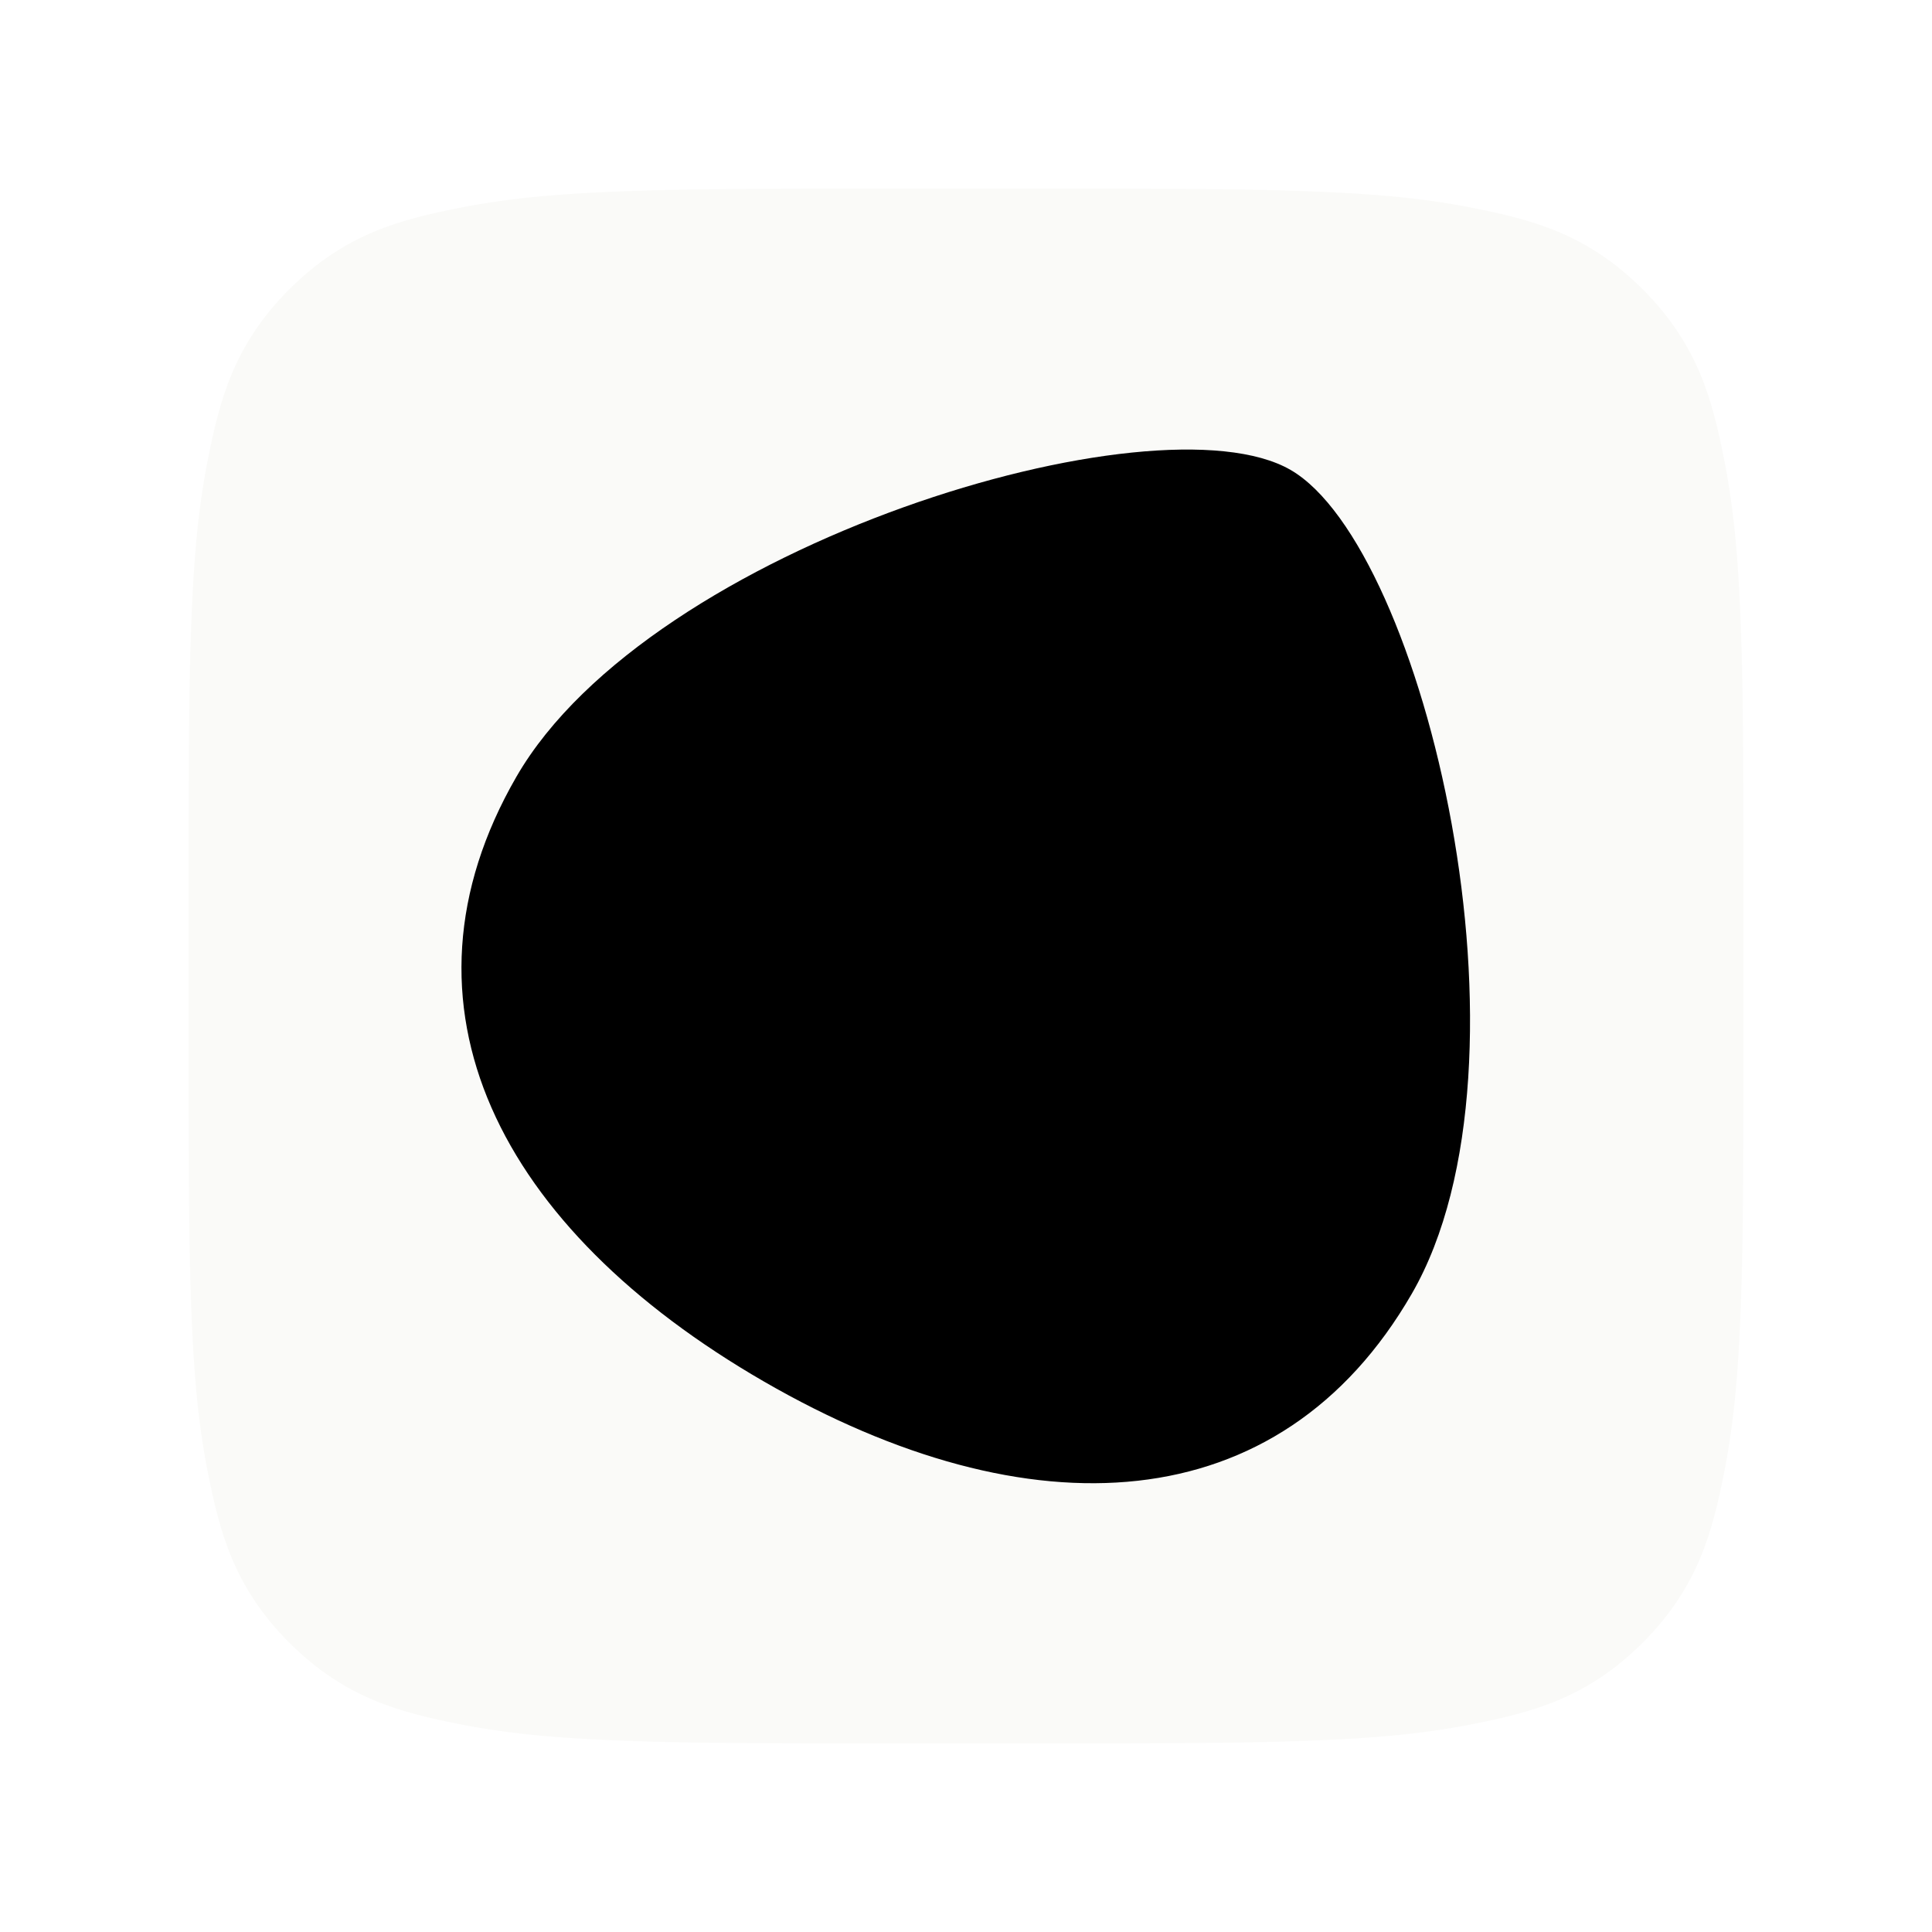
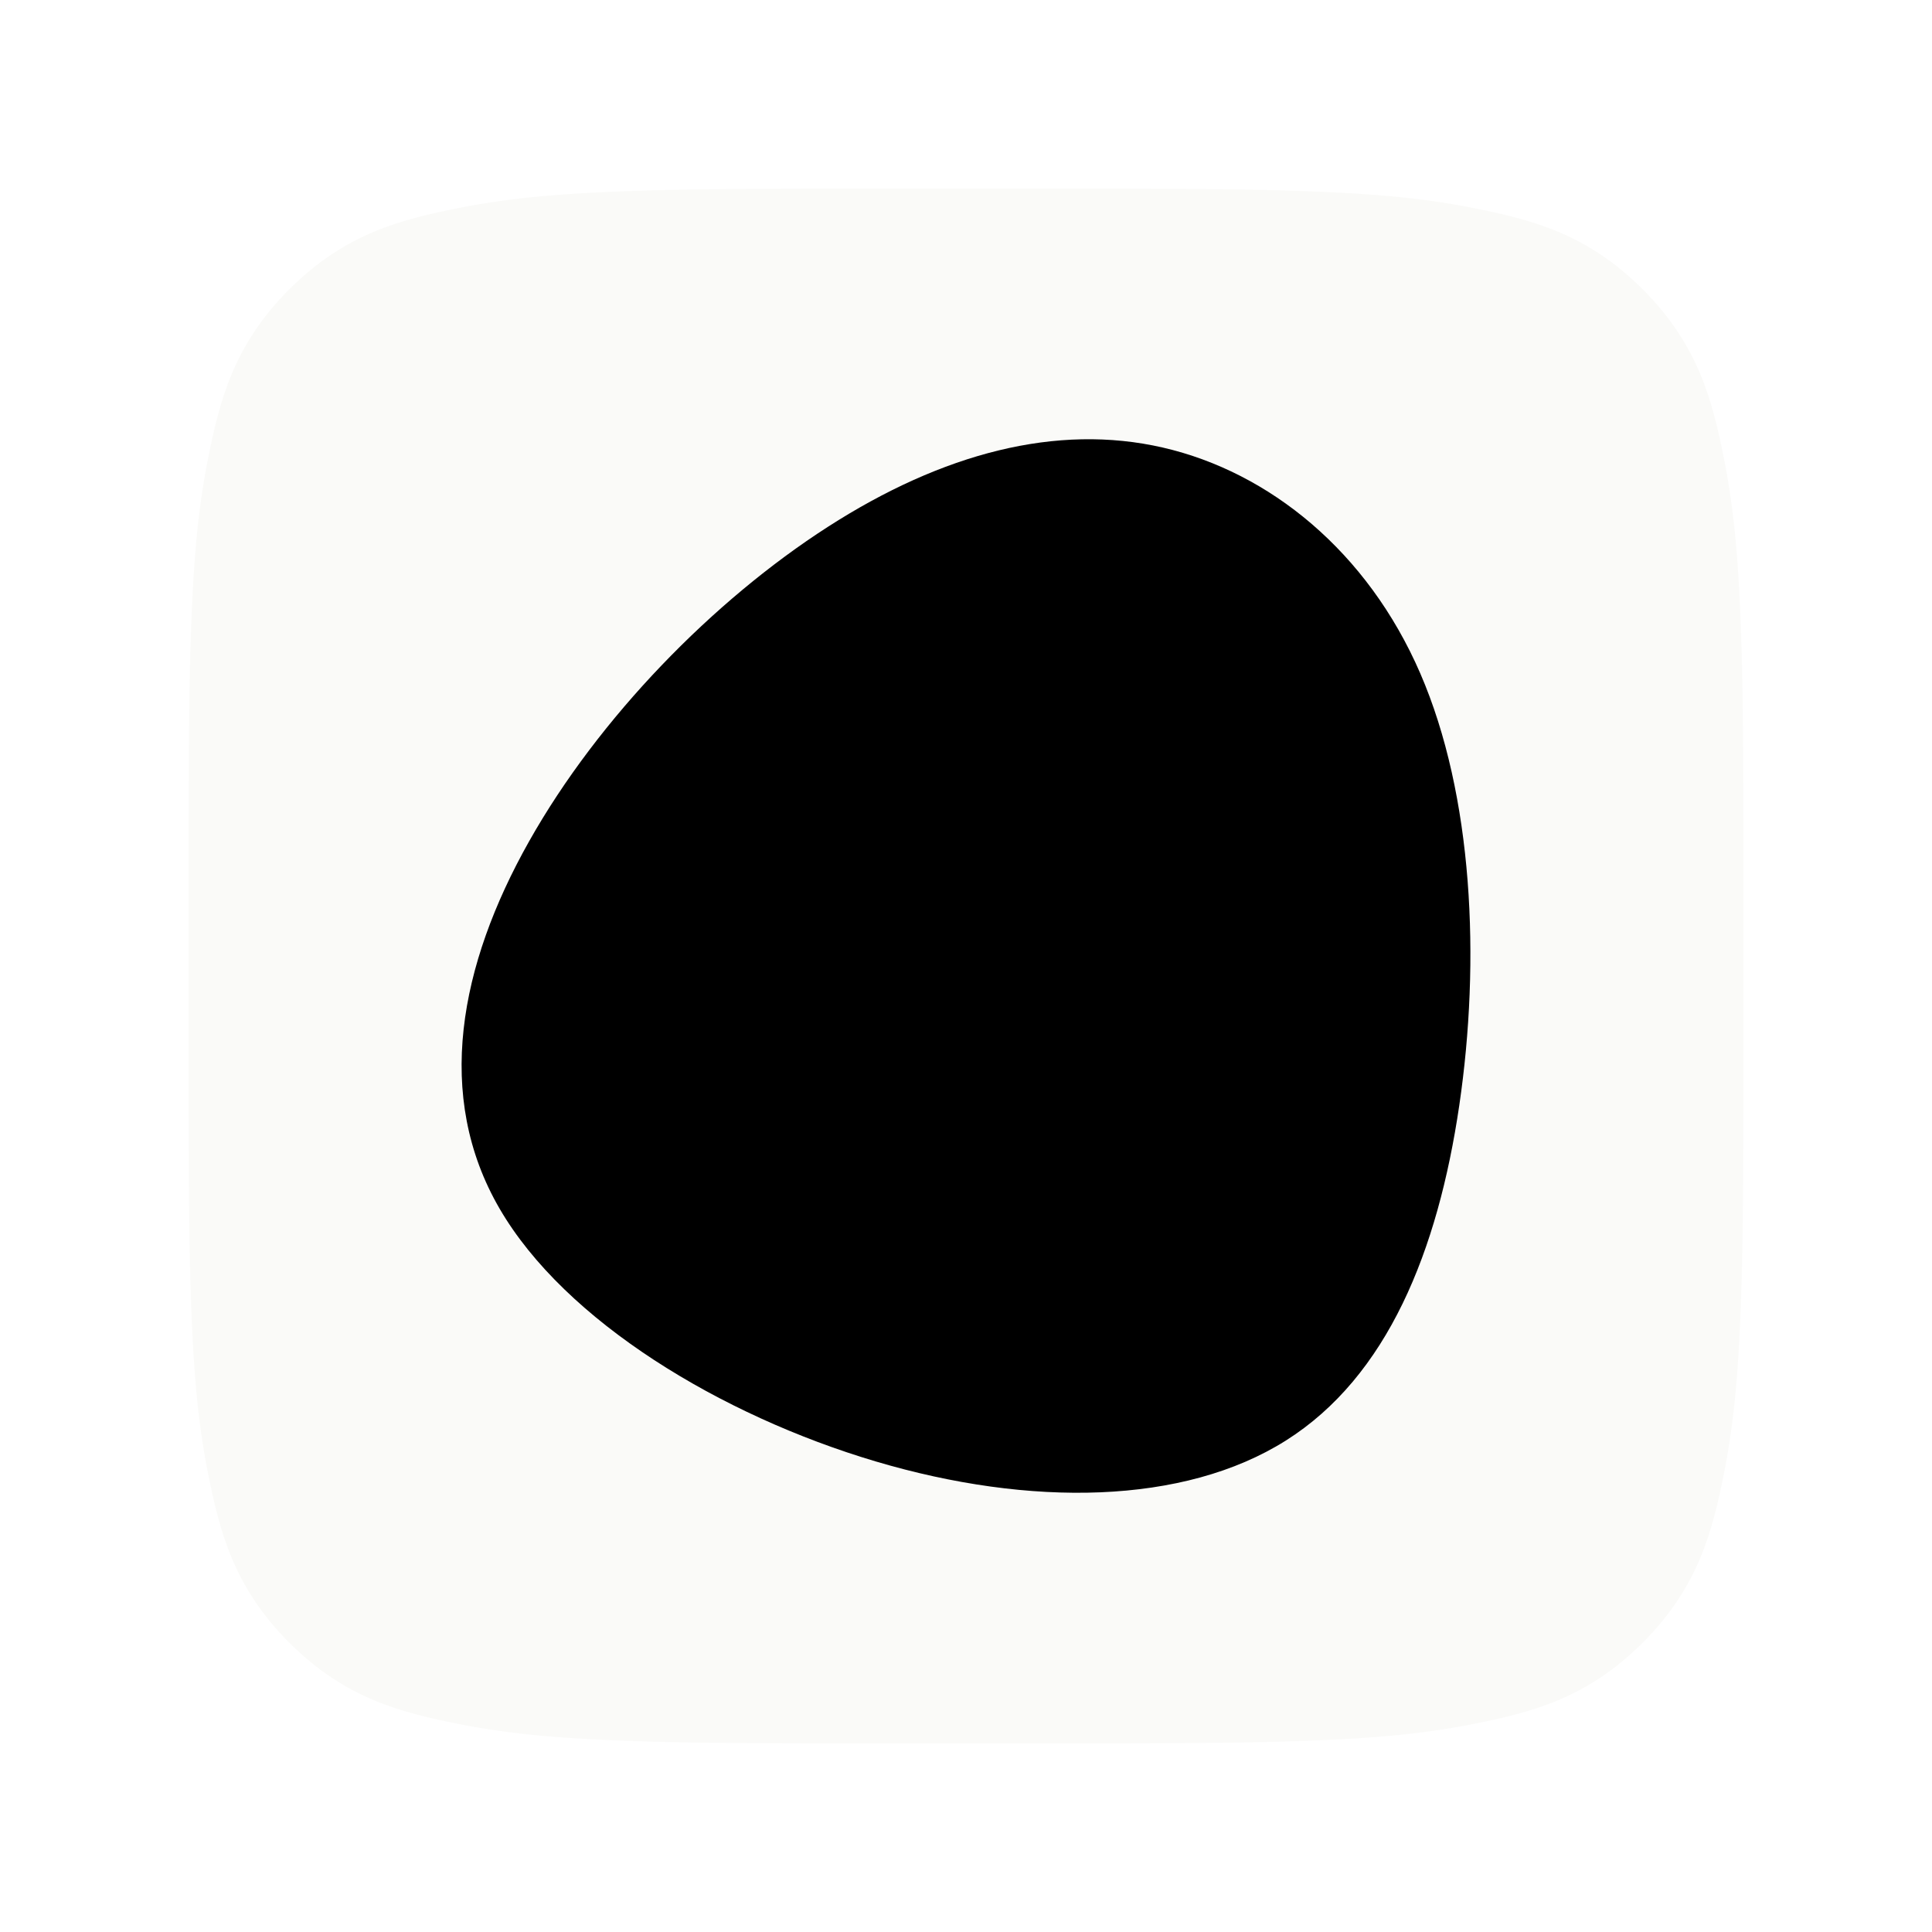
<svg xmlns="http://www.w3.org/2000/svg" width="1024" height="1024" viewBox="0 0 1024 1024" role="img" aria-labelledby="title desc">
  <path fill="#FAFAF8" d="M512 100     C541.889 100.000 571.778 99.973 601.667 100.040     C631.556 100.107 661.445 100.209 691.333 101.296     C721.222 102.382 751.111 104.268 781.000 110.277     C810.889 116.286 840.778 123.444 870.667 153.333     C900.556 183.222 907.714 213.111 913.723 243.000     C919.732 272.889 921.618 302.778 922.704 332.667     C923.791 362.555 923.893 392.444 923.960 422.333     C924.027 452.222 924.000 482.111 924.000 512.000     C924.000 541.889 924.027 571.778 923.960 601.667     C923.893 631.556 923.791 661.445 922.704 691.333     C921.618 721.222 919.732 751.111 913.723 781.000     C907.714 810.889 900.556 840.778 870.667 870.667     C840.778 900.556 810.889 907.714 781.000 913.723     C751.111 919.732 721.222 921.618 691.333 922.704     C661.445 923.791 631.556 923.893 601.667 923.960     C571.778 924.027 541.889 924.000 512.000 924.000     C482.111 924.000 452.222 924.027 422.333 923.960     C392.444 923.893 362.555 923.791 332.667 922.704     C302.778 921.618 272.889 919.732 243.000 913.723     C213.111 907.714 183.222 900.556 153.333 870.667     C123.444 840.778 116.286 810.889 110.277 781.000     C104.268 751.111 102.382 721.222 101.296 691.333     C100.209 661.445 100.107 631.556 100.040 601.667     C99.973 571.778 100.000 541.889 100.000 512.000     C100.000 482.111 99.973 452.222 100.040 422.333     C100.107 392.444 100.209 362.555 101.296 332.667     C102.382 302.778 104.268 272.889 110.277 243.000     C116.286 213.111 123.444 183.222 153.333 153.333     C183.222 123.444 213.111 116.286 243.000 110.277     C272.889 104.268 302.778 102.382 332.667 101.296     C362.555 100.209 392.444 100.107 422.333 100.040     C452.222 99.973 482.111 100.000 512.000 100.000Z" />
-   <path fill="#000000" transform="translate(30 -17) rotate(30 512 512)" d="M512 228     C594 228 786 432 786 574     C786 714 674 786 512 786     C350 786 238 714 238 574     C238 432 430 228 512 228Z" />
+   <path fill="#000000" d="M616.441 237.244     C672.774 250.244 724.774 292.244 752.774 356.911     C780.774 421.577 784.774 508.911 773.441 585.911     C762.108 662.911 735.441 729.577 681.441 763.577     C627.441 797.577 546.108 798.911 464.108 774.577     C382.108 750.244 299.441 700.244 264.774 640.577     C230.108 580.911 243.441 511.577 280.441 445.911     C317.441 380.244 378.108 318.244 438.774 279.244     C499.441 240.244 560.108 224.244 616.441 237.244Z" />
</svg>
